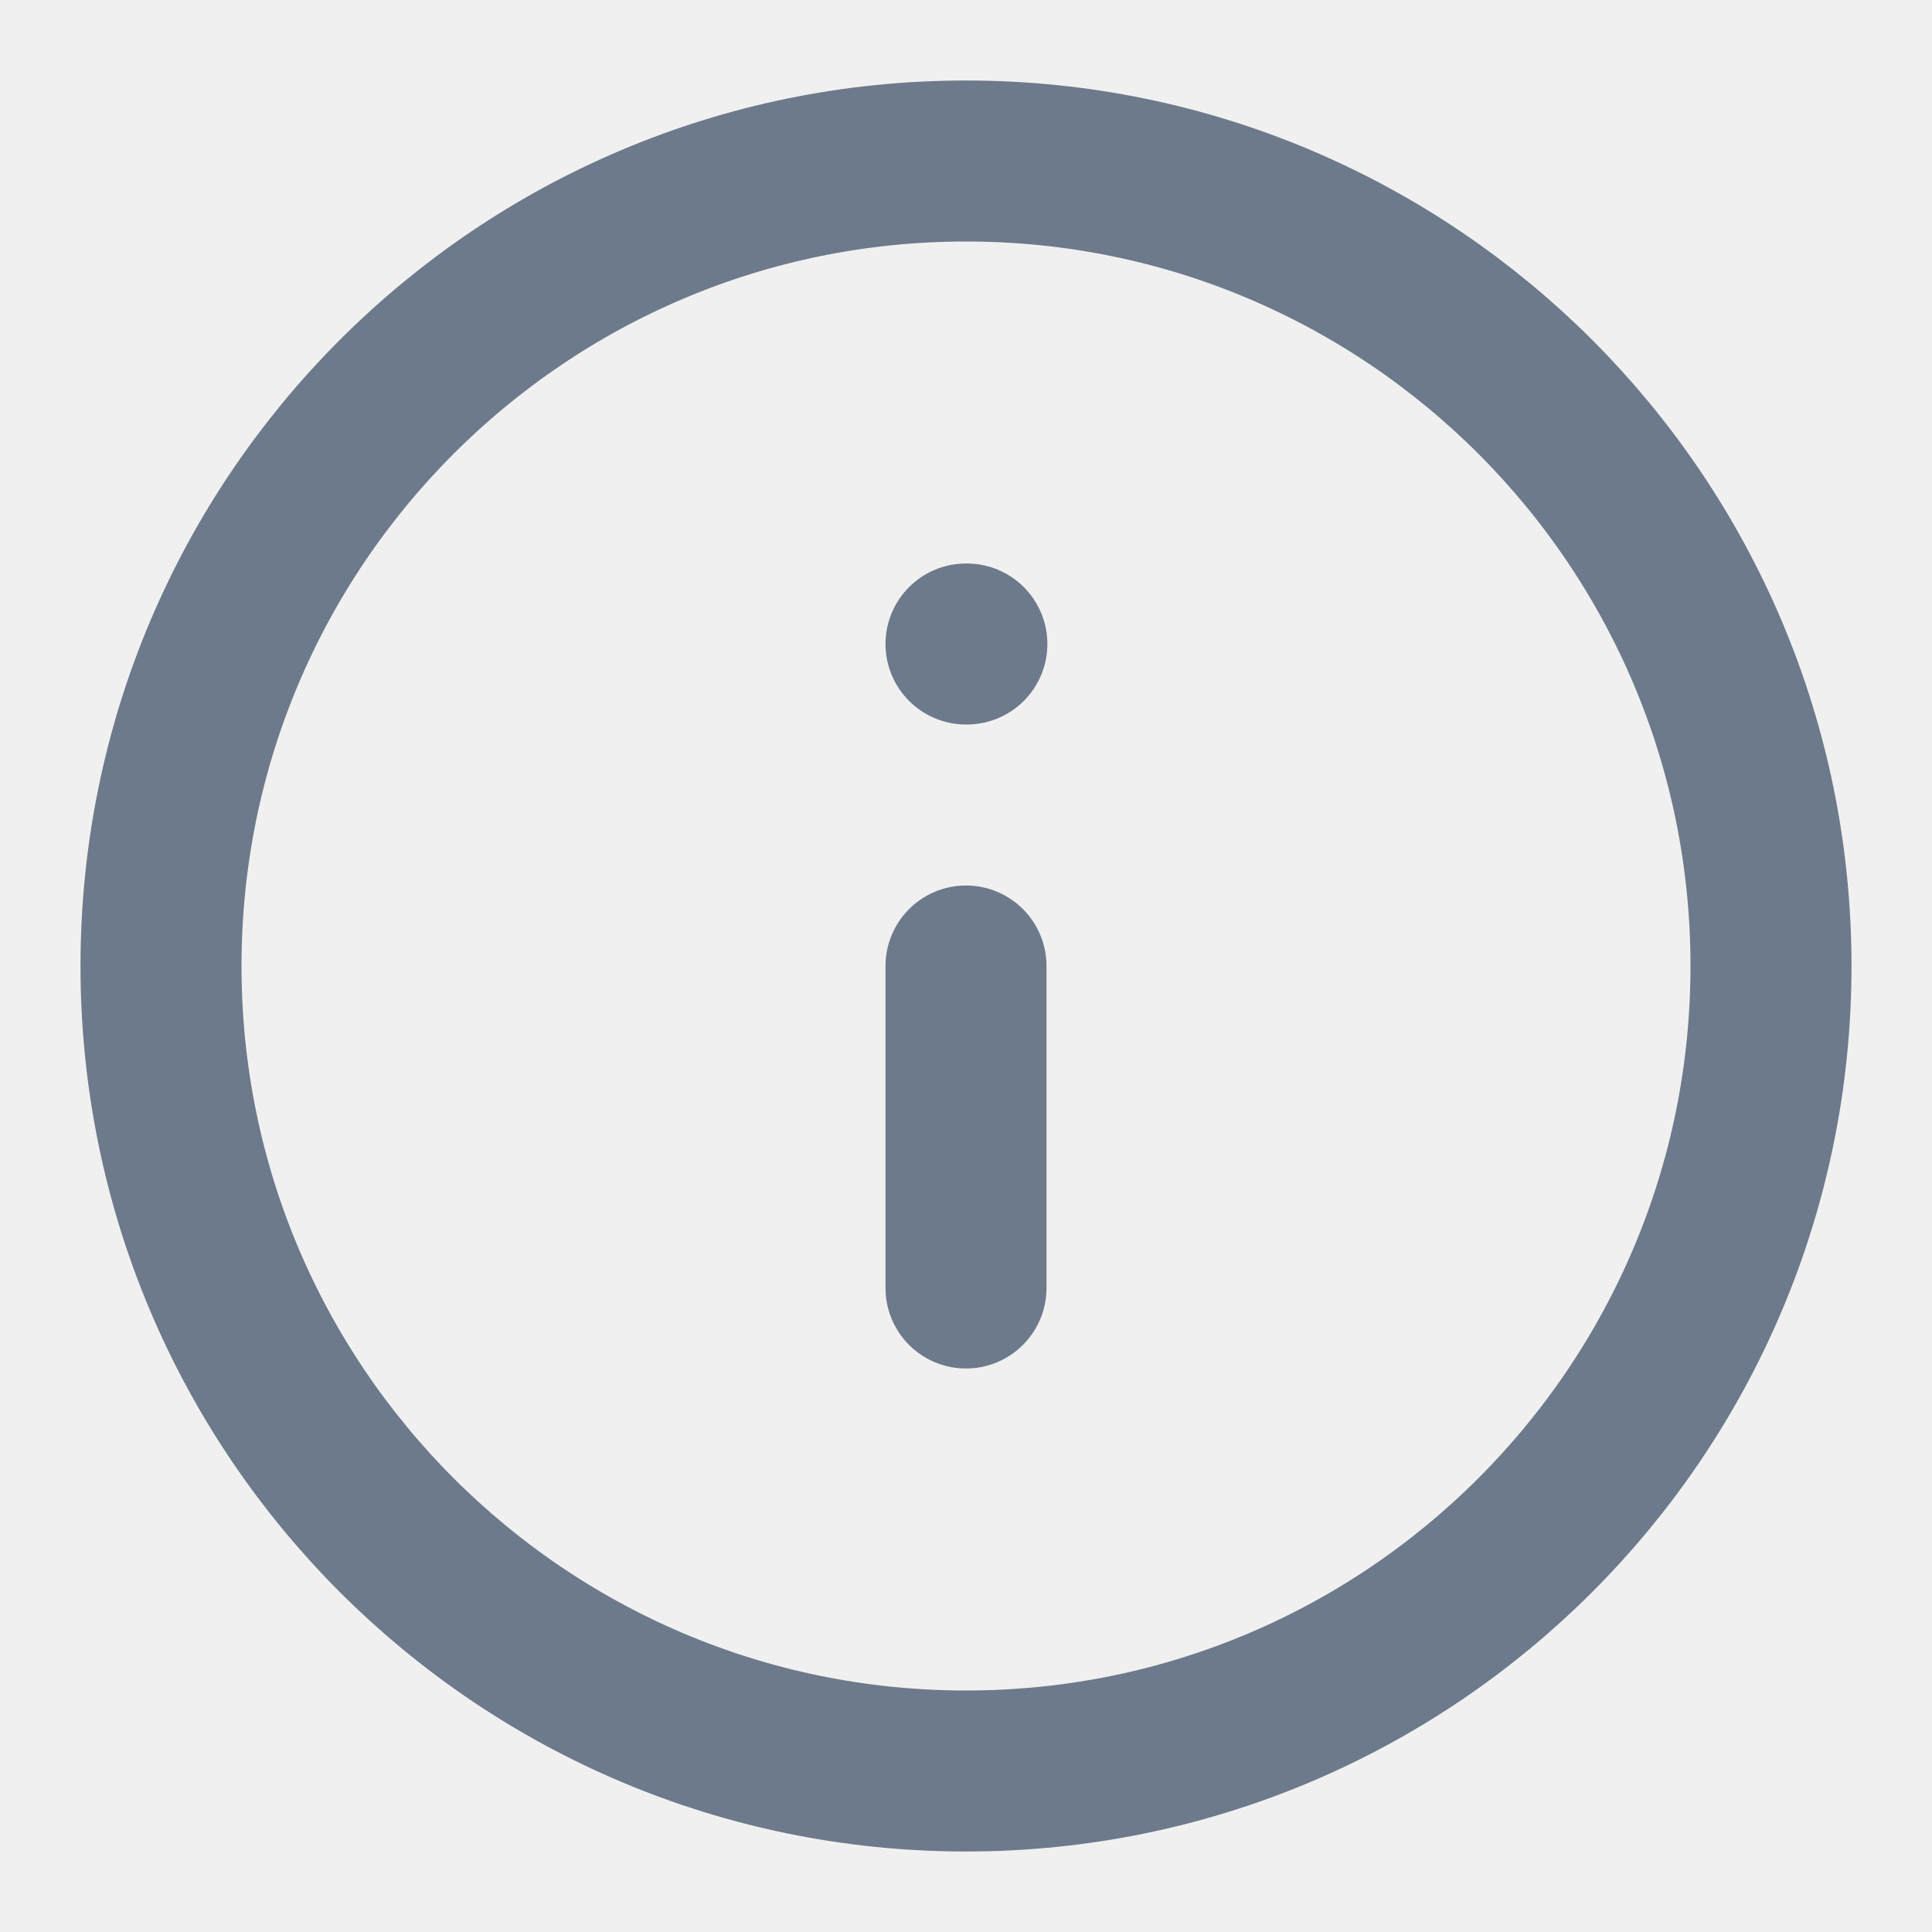
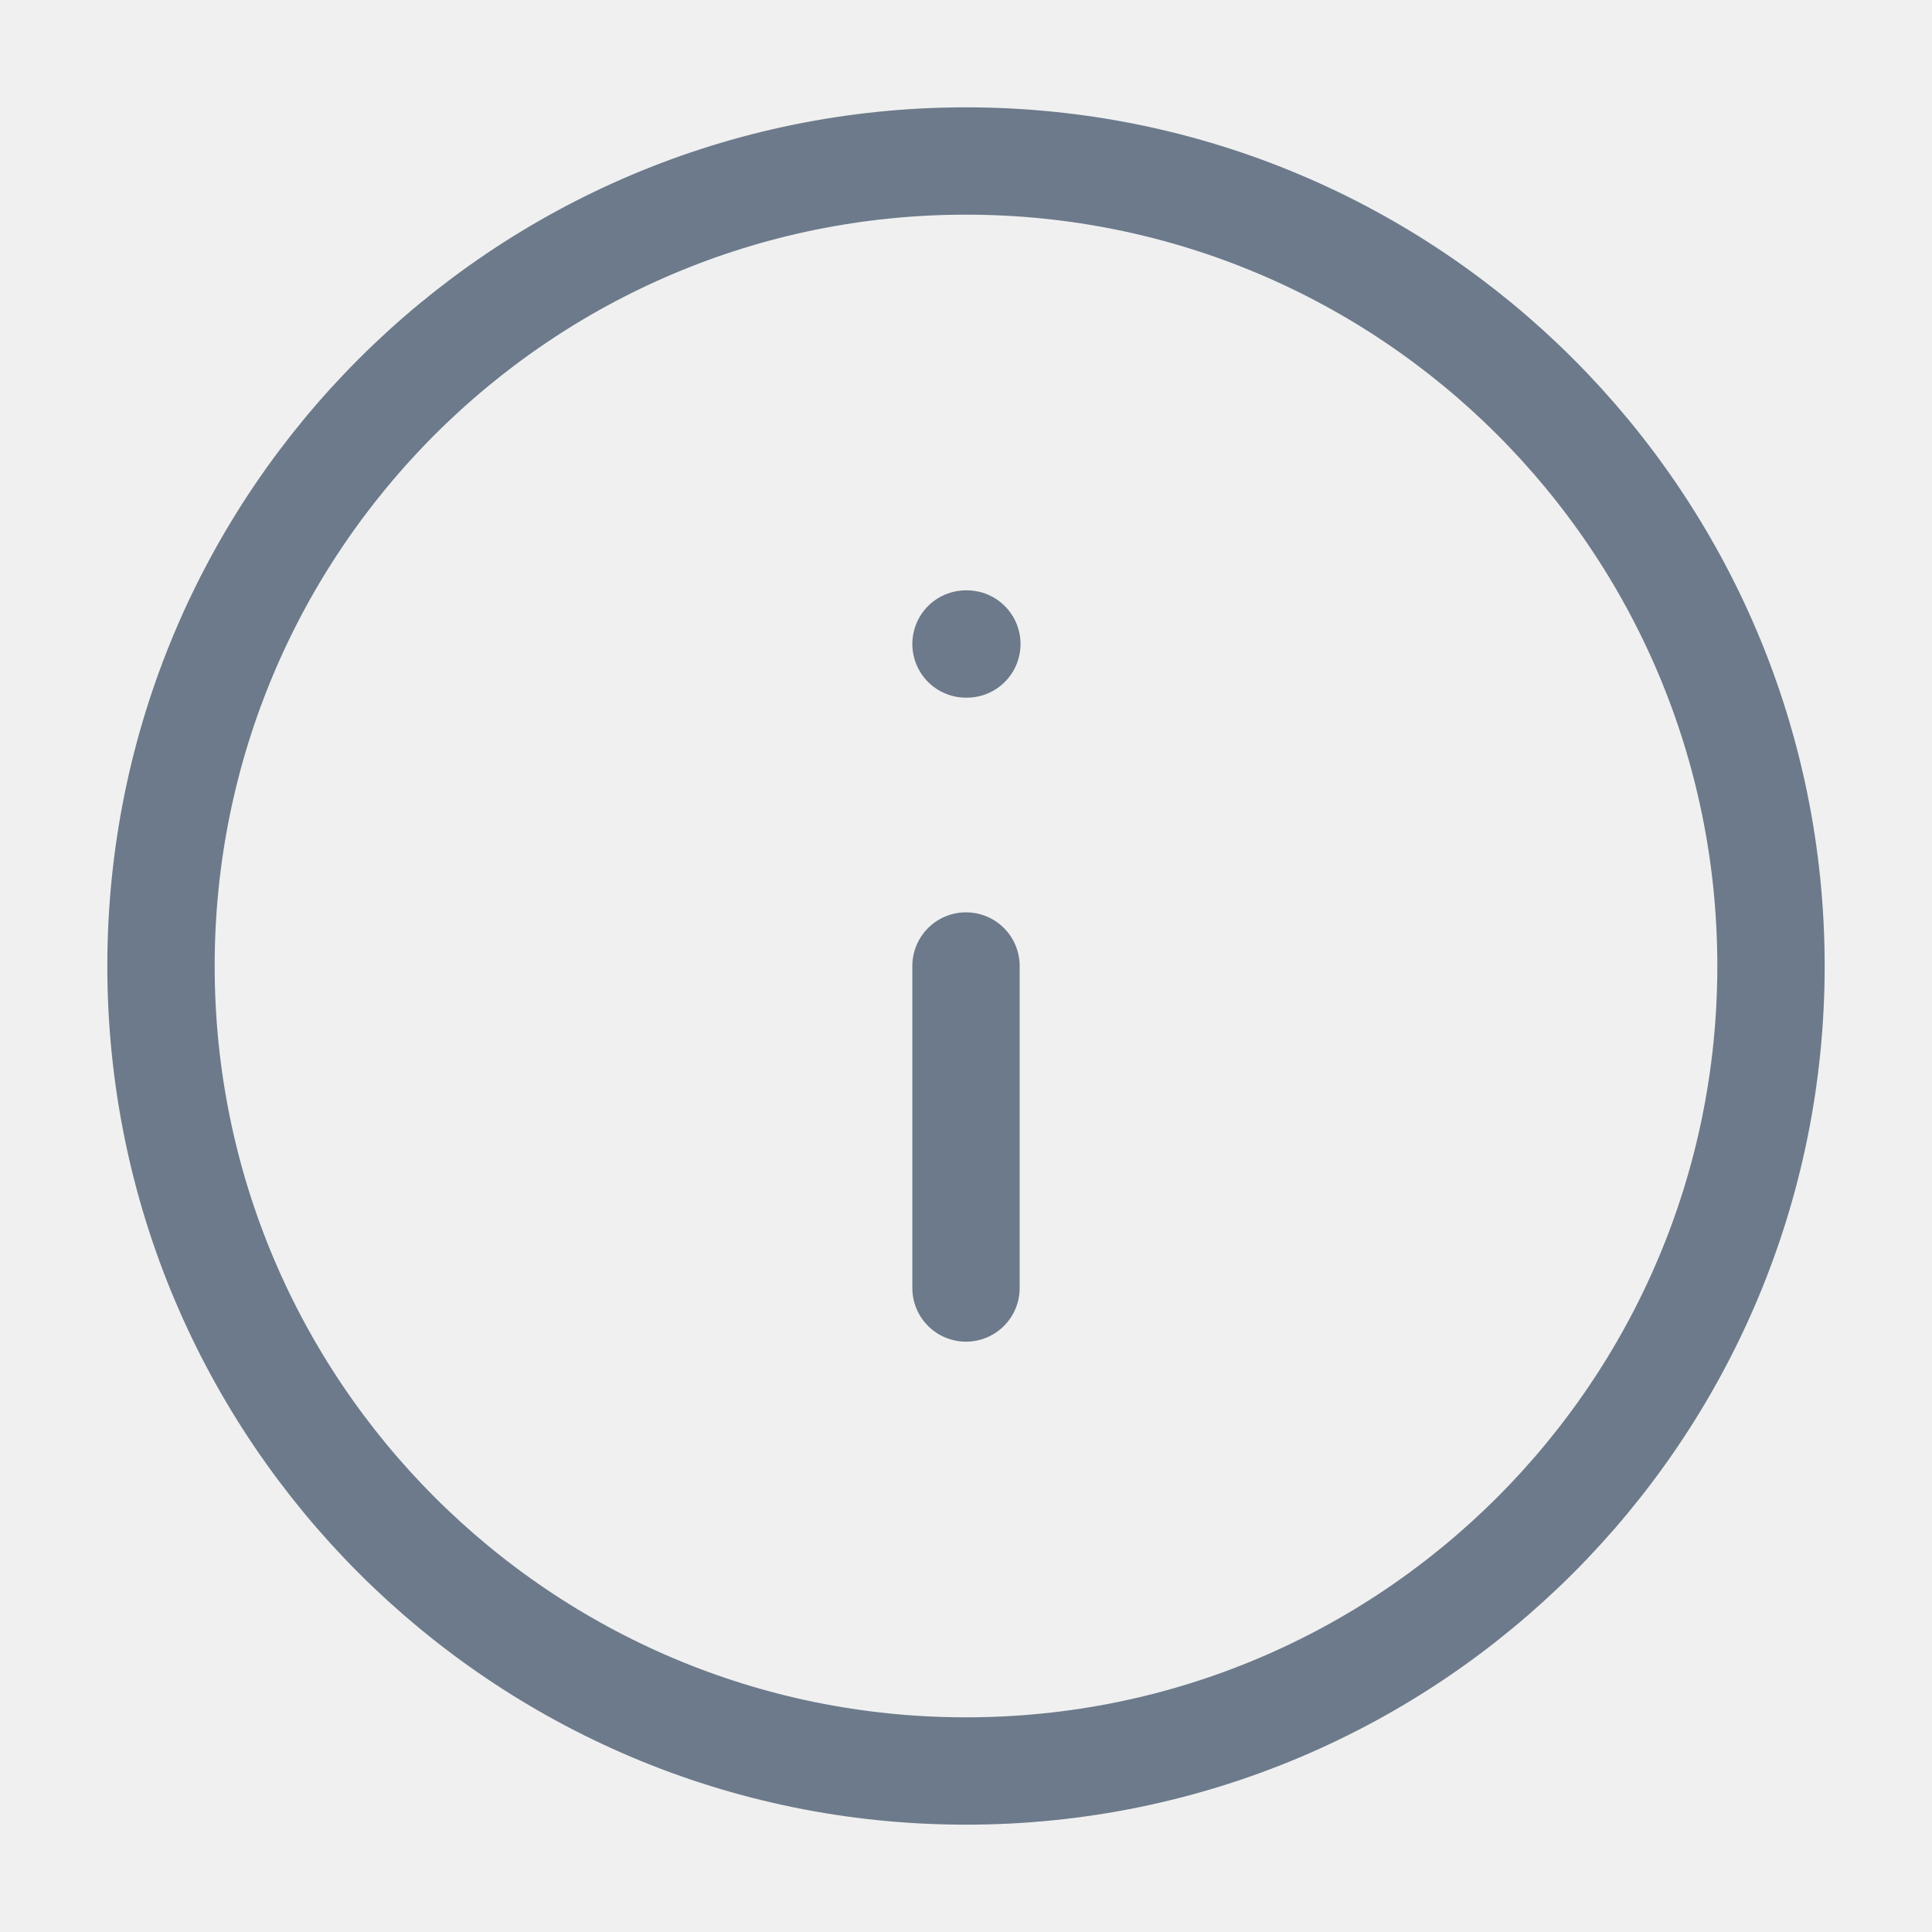
<svg xmlns="http://www.w3.org/2000/svg" width="18" height="18" viewBox="0 0 18 18" fill="none">
  <g id="line / info" clip-path="url(#clip0_2254_30473)">
-     <path id="Vector" d="M9 12V9M9 6H9.008M16.5 9C16.5 13.142 13.142 16.5 9 16.5C4.858 16.5 1.5 13.142 1.5 9C1.5 4.858 4.858 1.5 9 1.5C13.142 1.5 16.5 4.858 16.5 9Z" stroke="#6C7A8B" stroke-width="1.5" stroke-linecap="round" stroke-linejoin="round" />
+     <path id="Vector" d="M9 12V9M9 6H9.008M16.5 9C16.5 13.142 13.142 16.5 9 16.5C4.858 16.5 1.5 13.142 1.5 9C1.5 4.858 4.858 1.5 9 1.5C13.142 1.5 16.5 4.858 16.5 9Z" stroke="#6C7A8B" strokeWidth="1.5" stroke-linecap="round" stroke-linejoin="round" />
  </g>
  <defs>
    <clipPath id="clip0_2254_30473">
      <rect width="18" height="18" fill="white" />
    </clipPath>
  </defs>
</svg>
